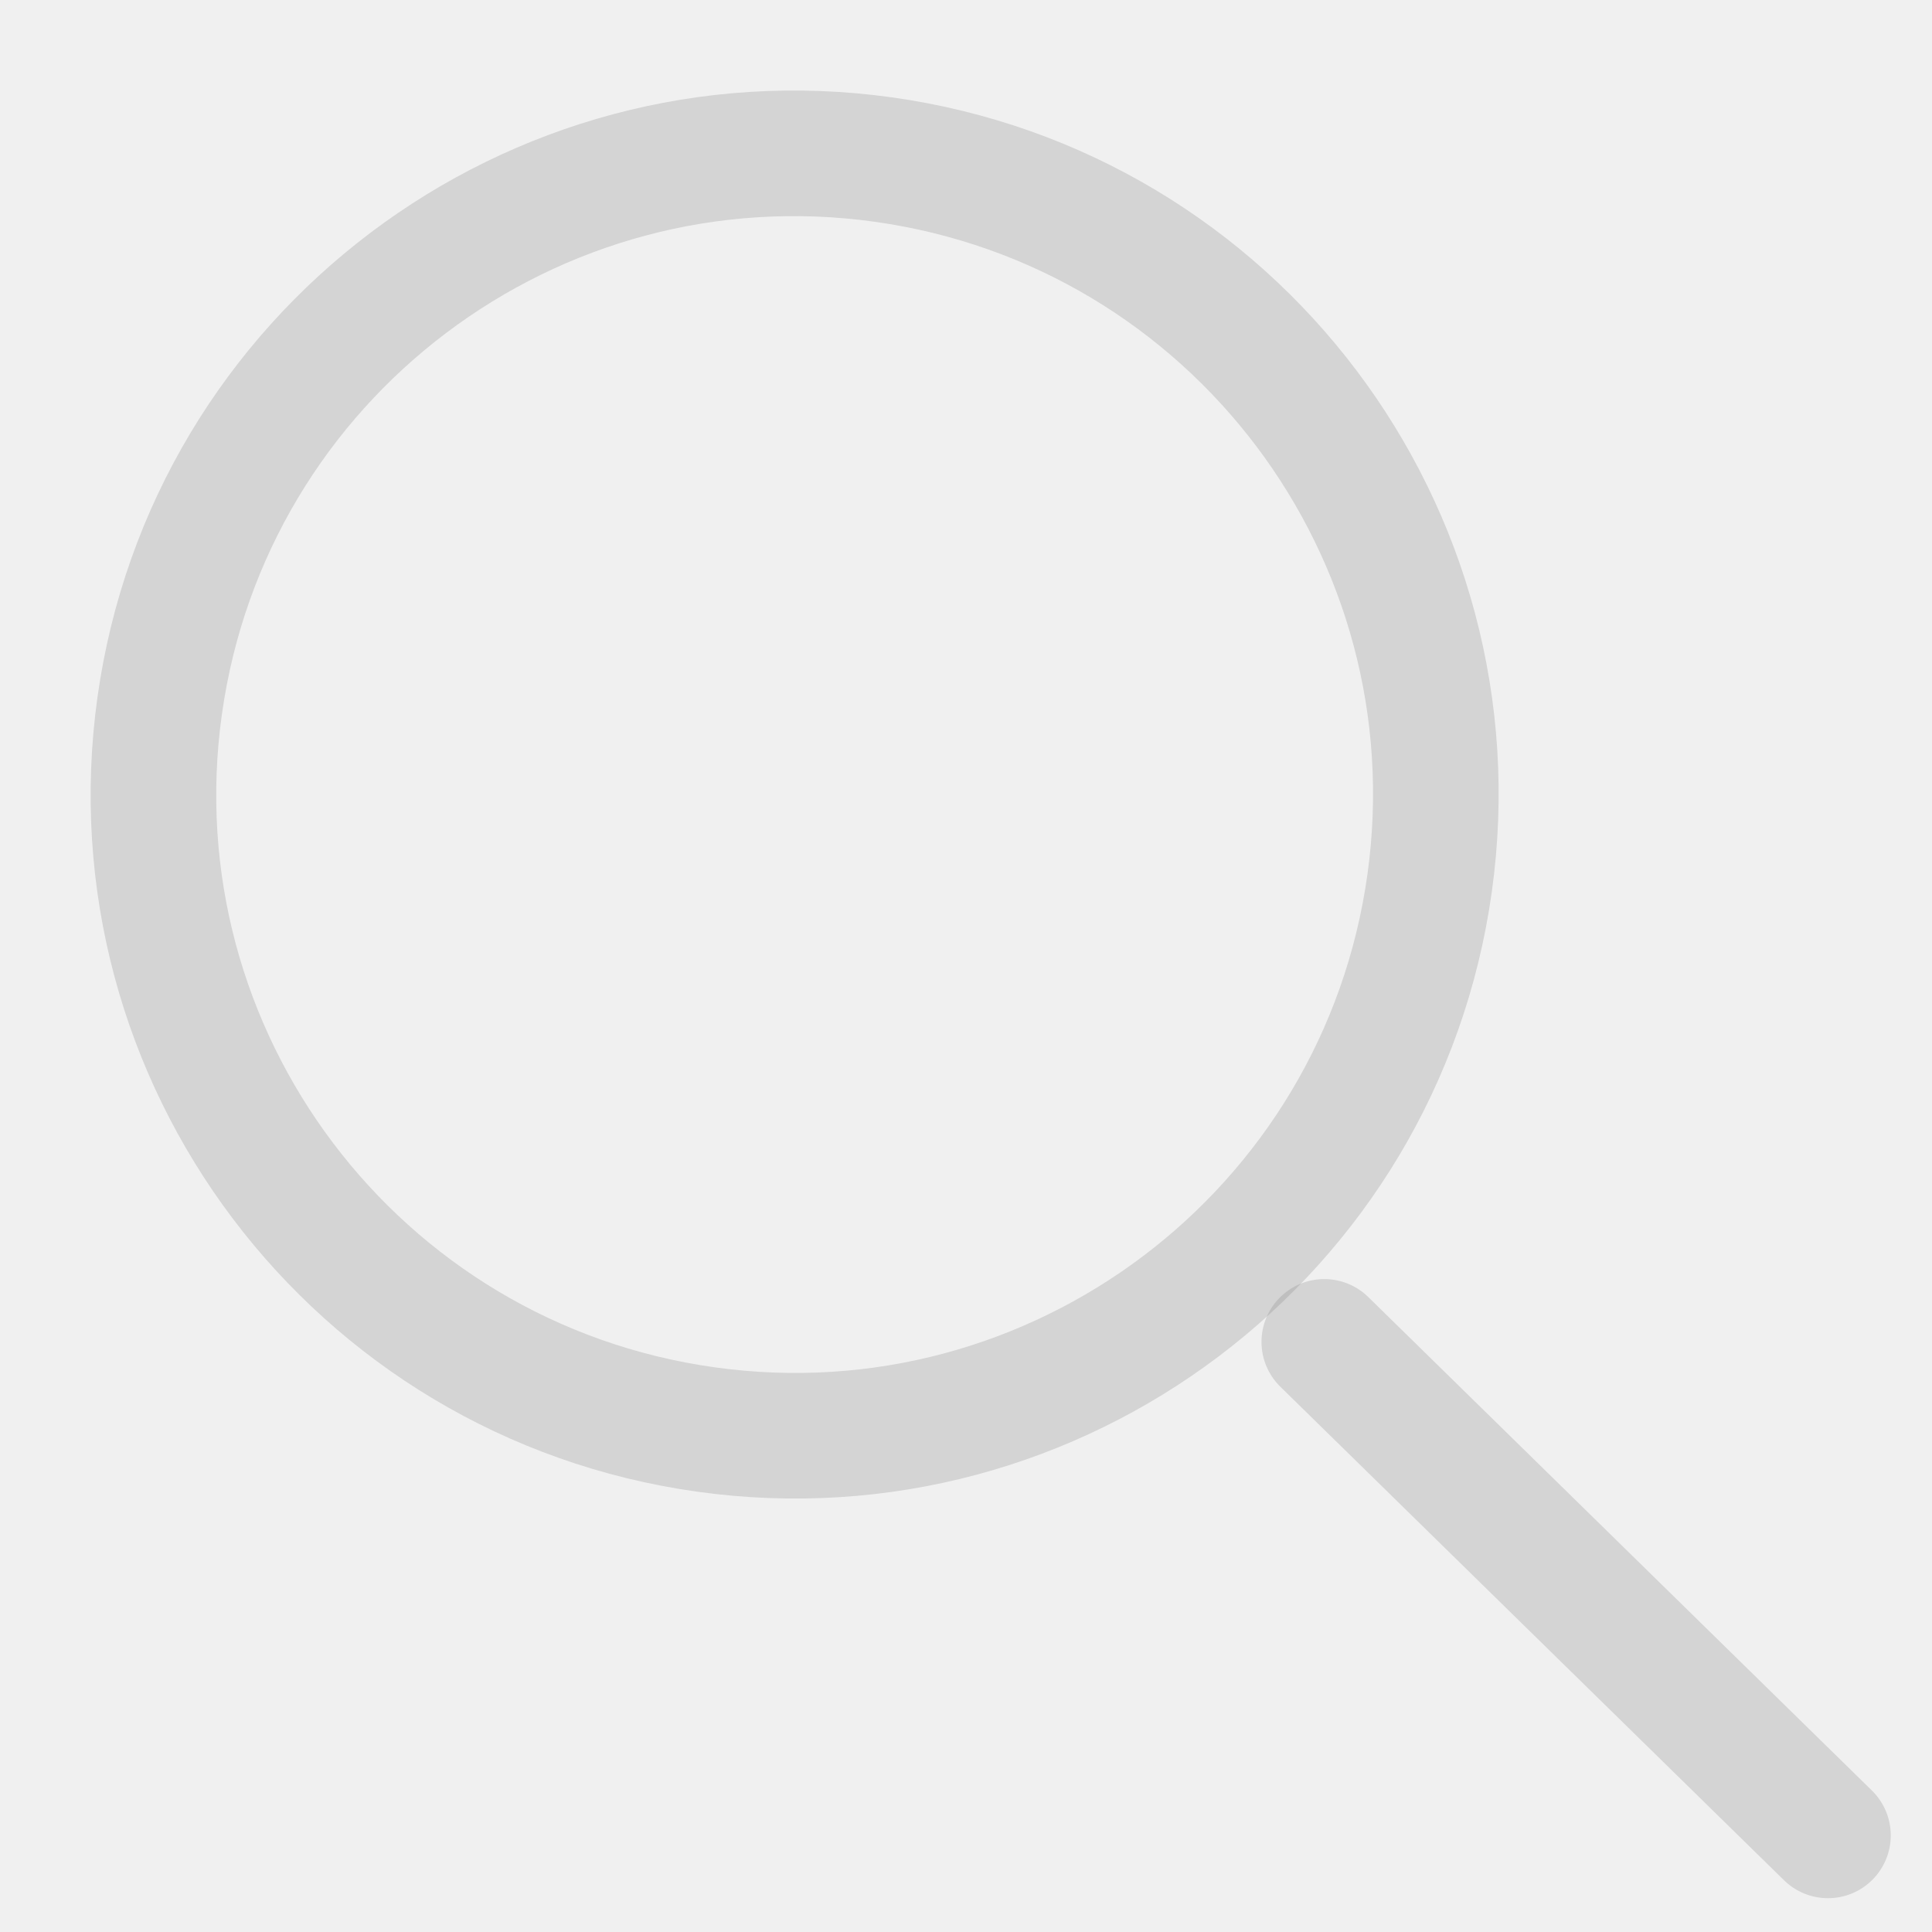
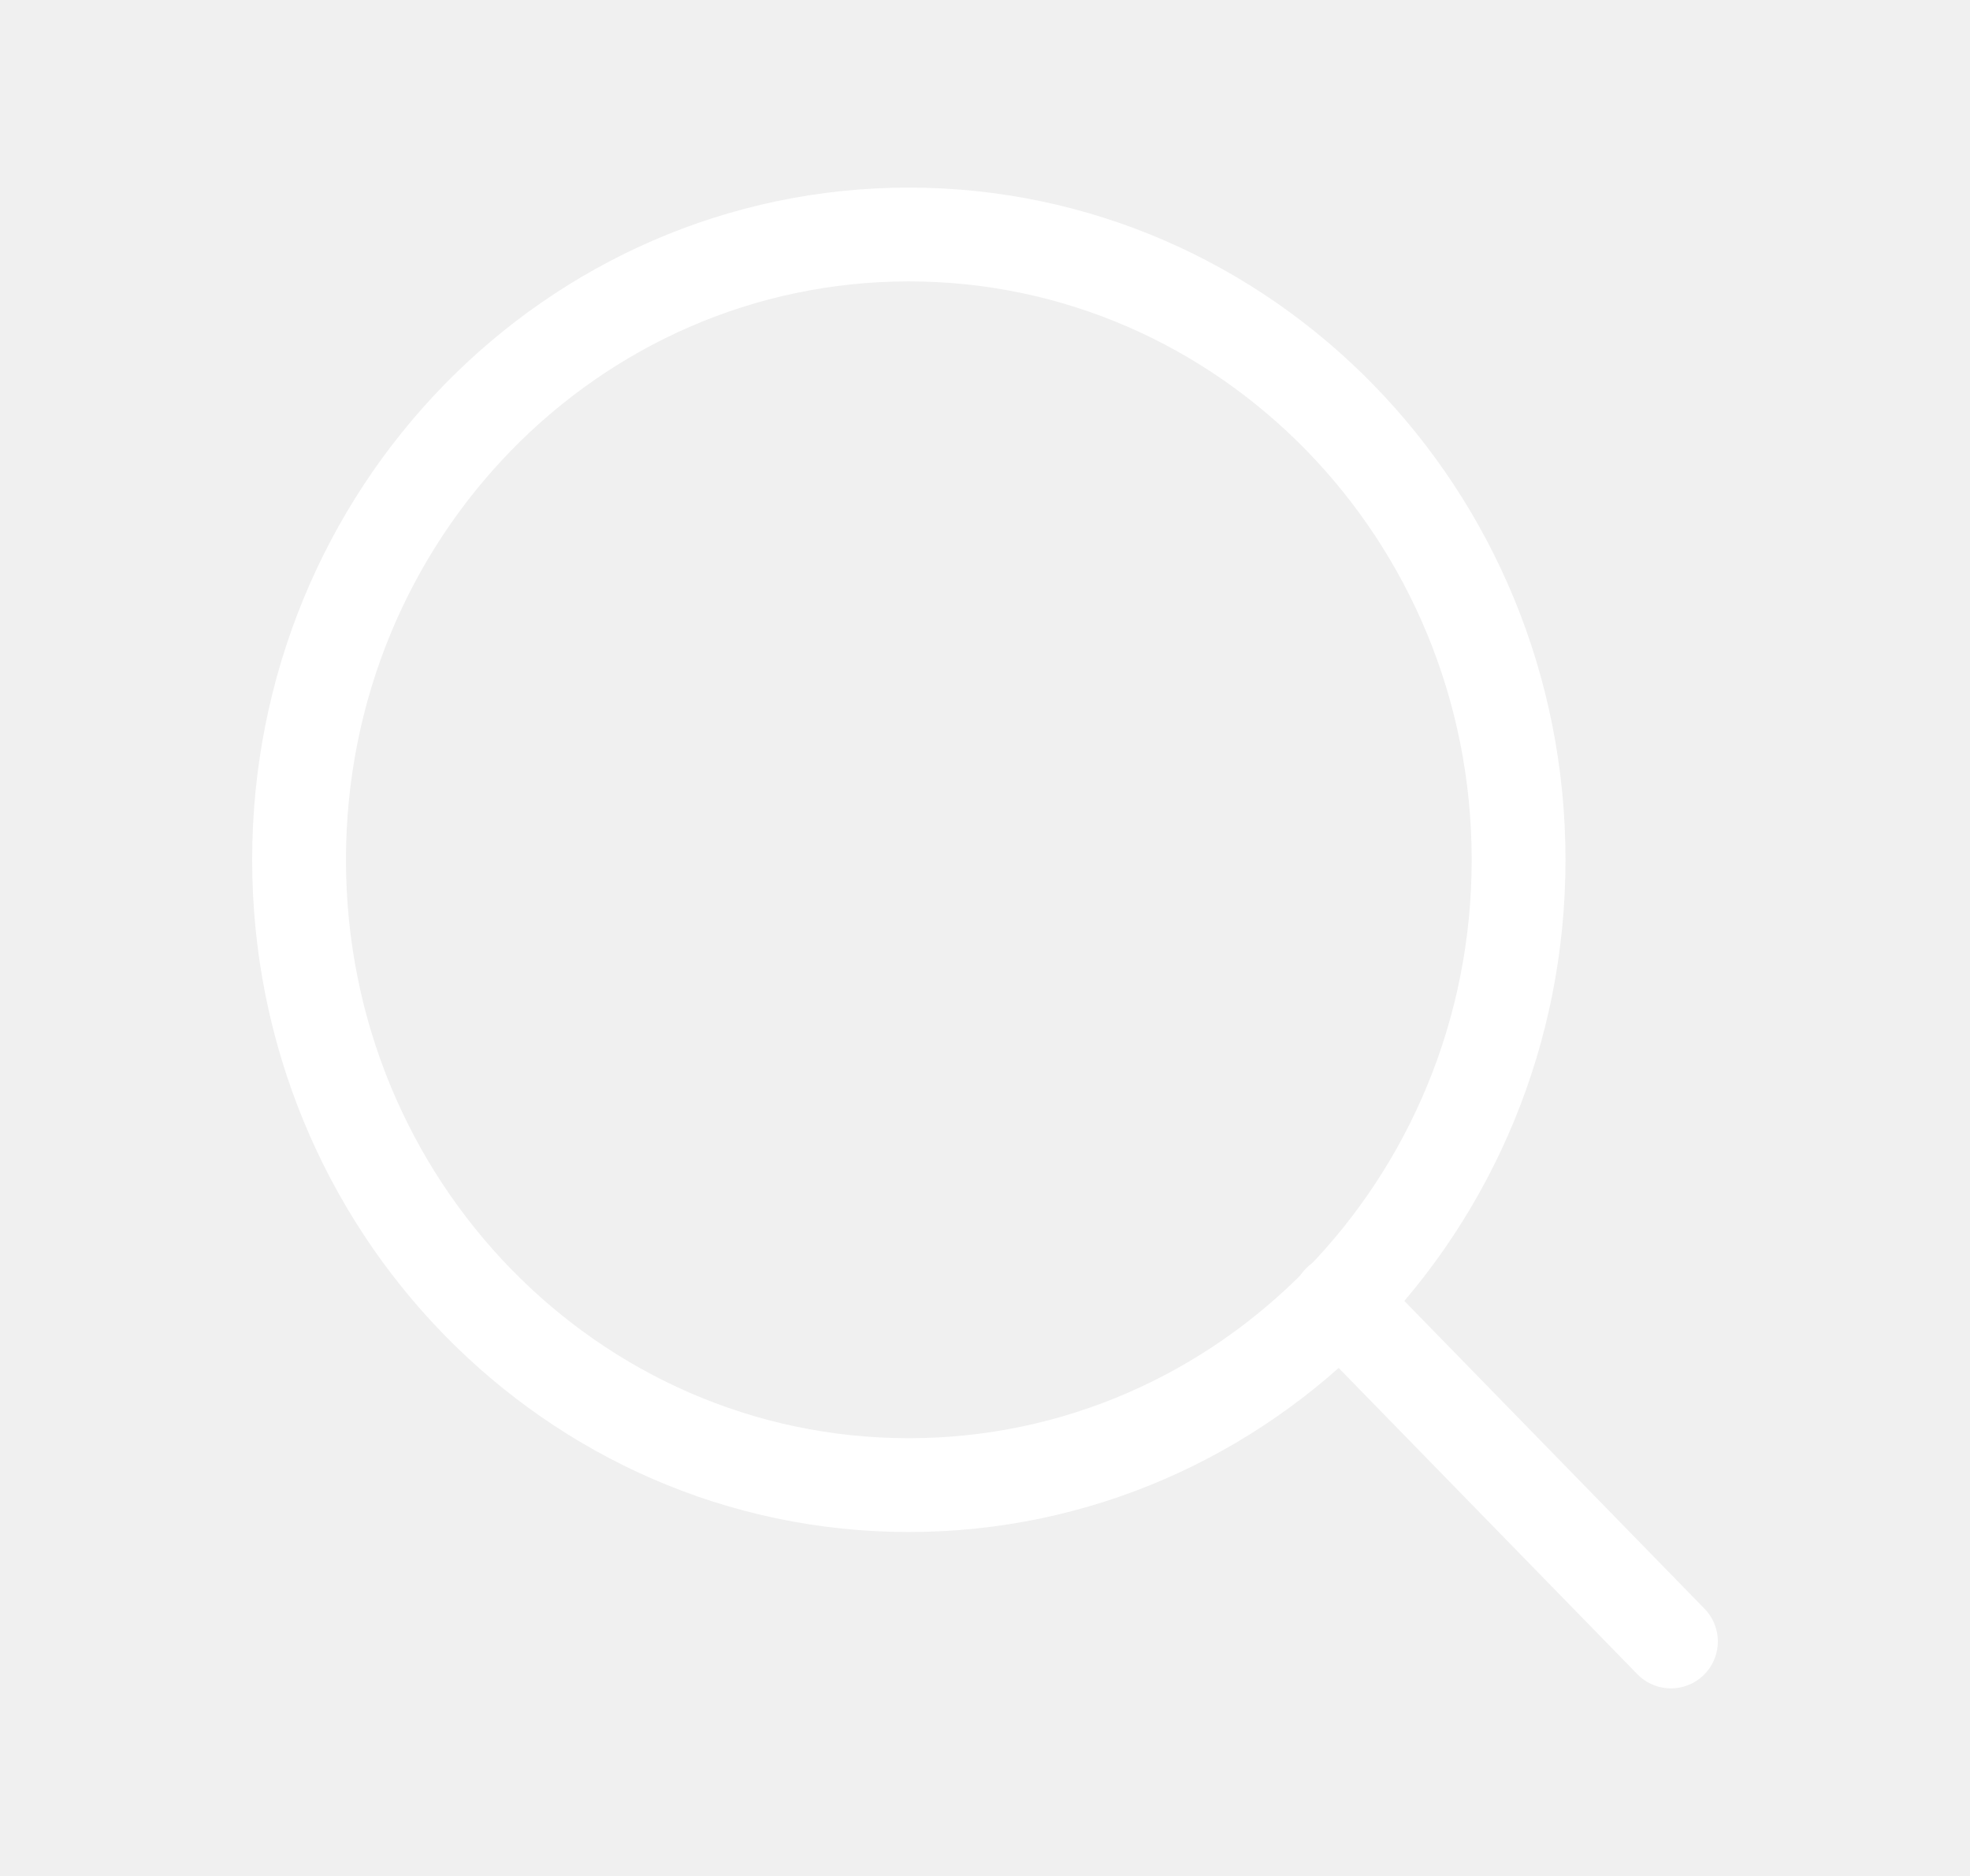
- <svg xmlns="http://www.w3.org/2000/svg" width="20" height="20" viewBox="0 0 20 20" fill="none">
-   <g opacity="0.4">
-     <circle cx="8.226" cy="8.225" r="6.637" transform="rotate(7.95564 8.22581 8.22534)" stroke="black" stroke-opacity="0.3" stroke-width="1.3" stroke-linecap="round" />
-     <path d="M13.709 13.891L18.923 19" stroke="black" stroke-opacity="0.3" stroke-width="1.3" stroke-linecap="round" />
-   </g>
+ <svg xmlns="http://www.w3.org/2000/svg" width="21" height="20" viewBox="0 0 21 20" fill="none">
+   <path d="M9.688 15.833C13.277 15.833 16.188 12.849 16.188 9.167C16.188 5.485 13.277 2.5 9.688 2.5C6.098 2.5 3.188 5.485 3.188 9.167C3.188 12.849 6.098 15.833 9.688 15.833Z" stroke="white" stroke-linecap="round" stroke-linejoin="round" />
+   <path d="M17.812 17.5L14.277 13.875" stroke="white" stroke-linecap="round" stroke-linejoin="round" />
</svg>
